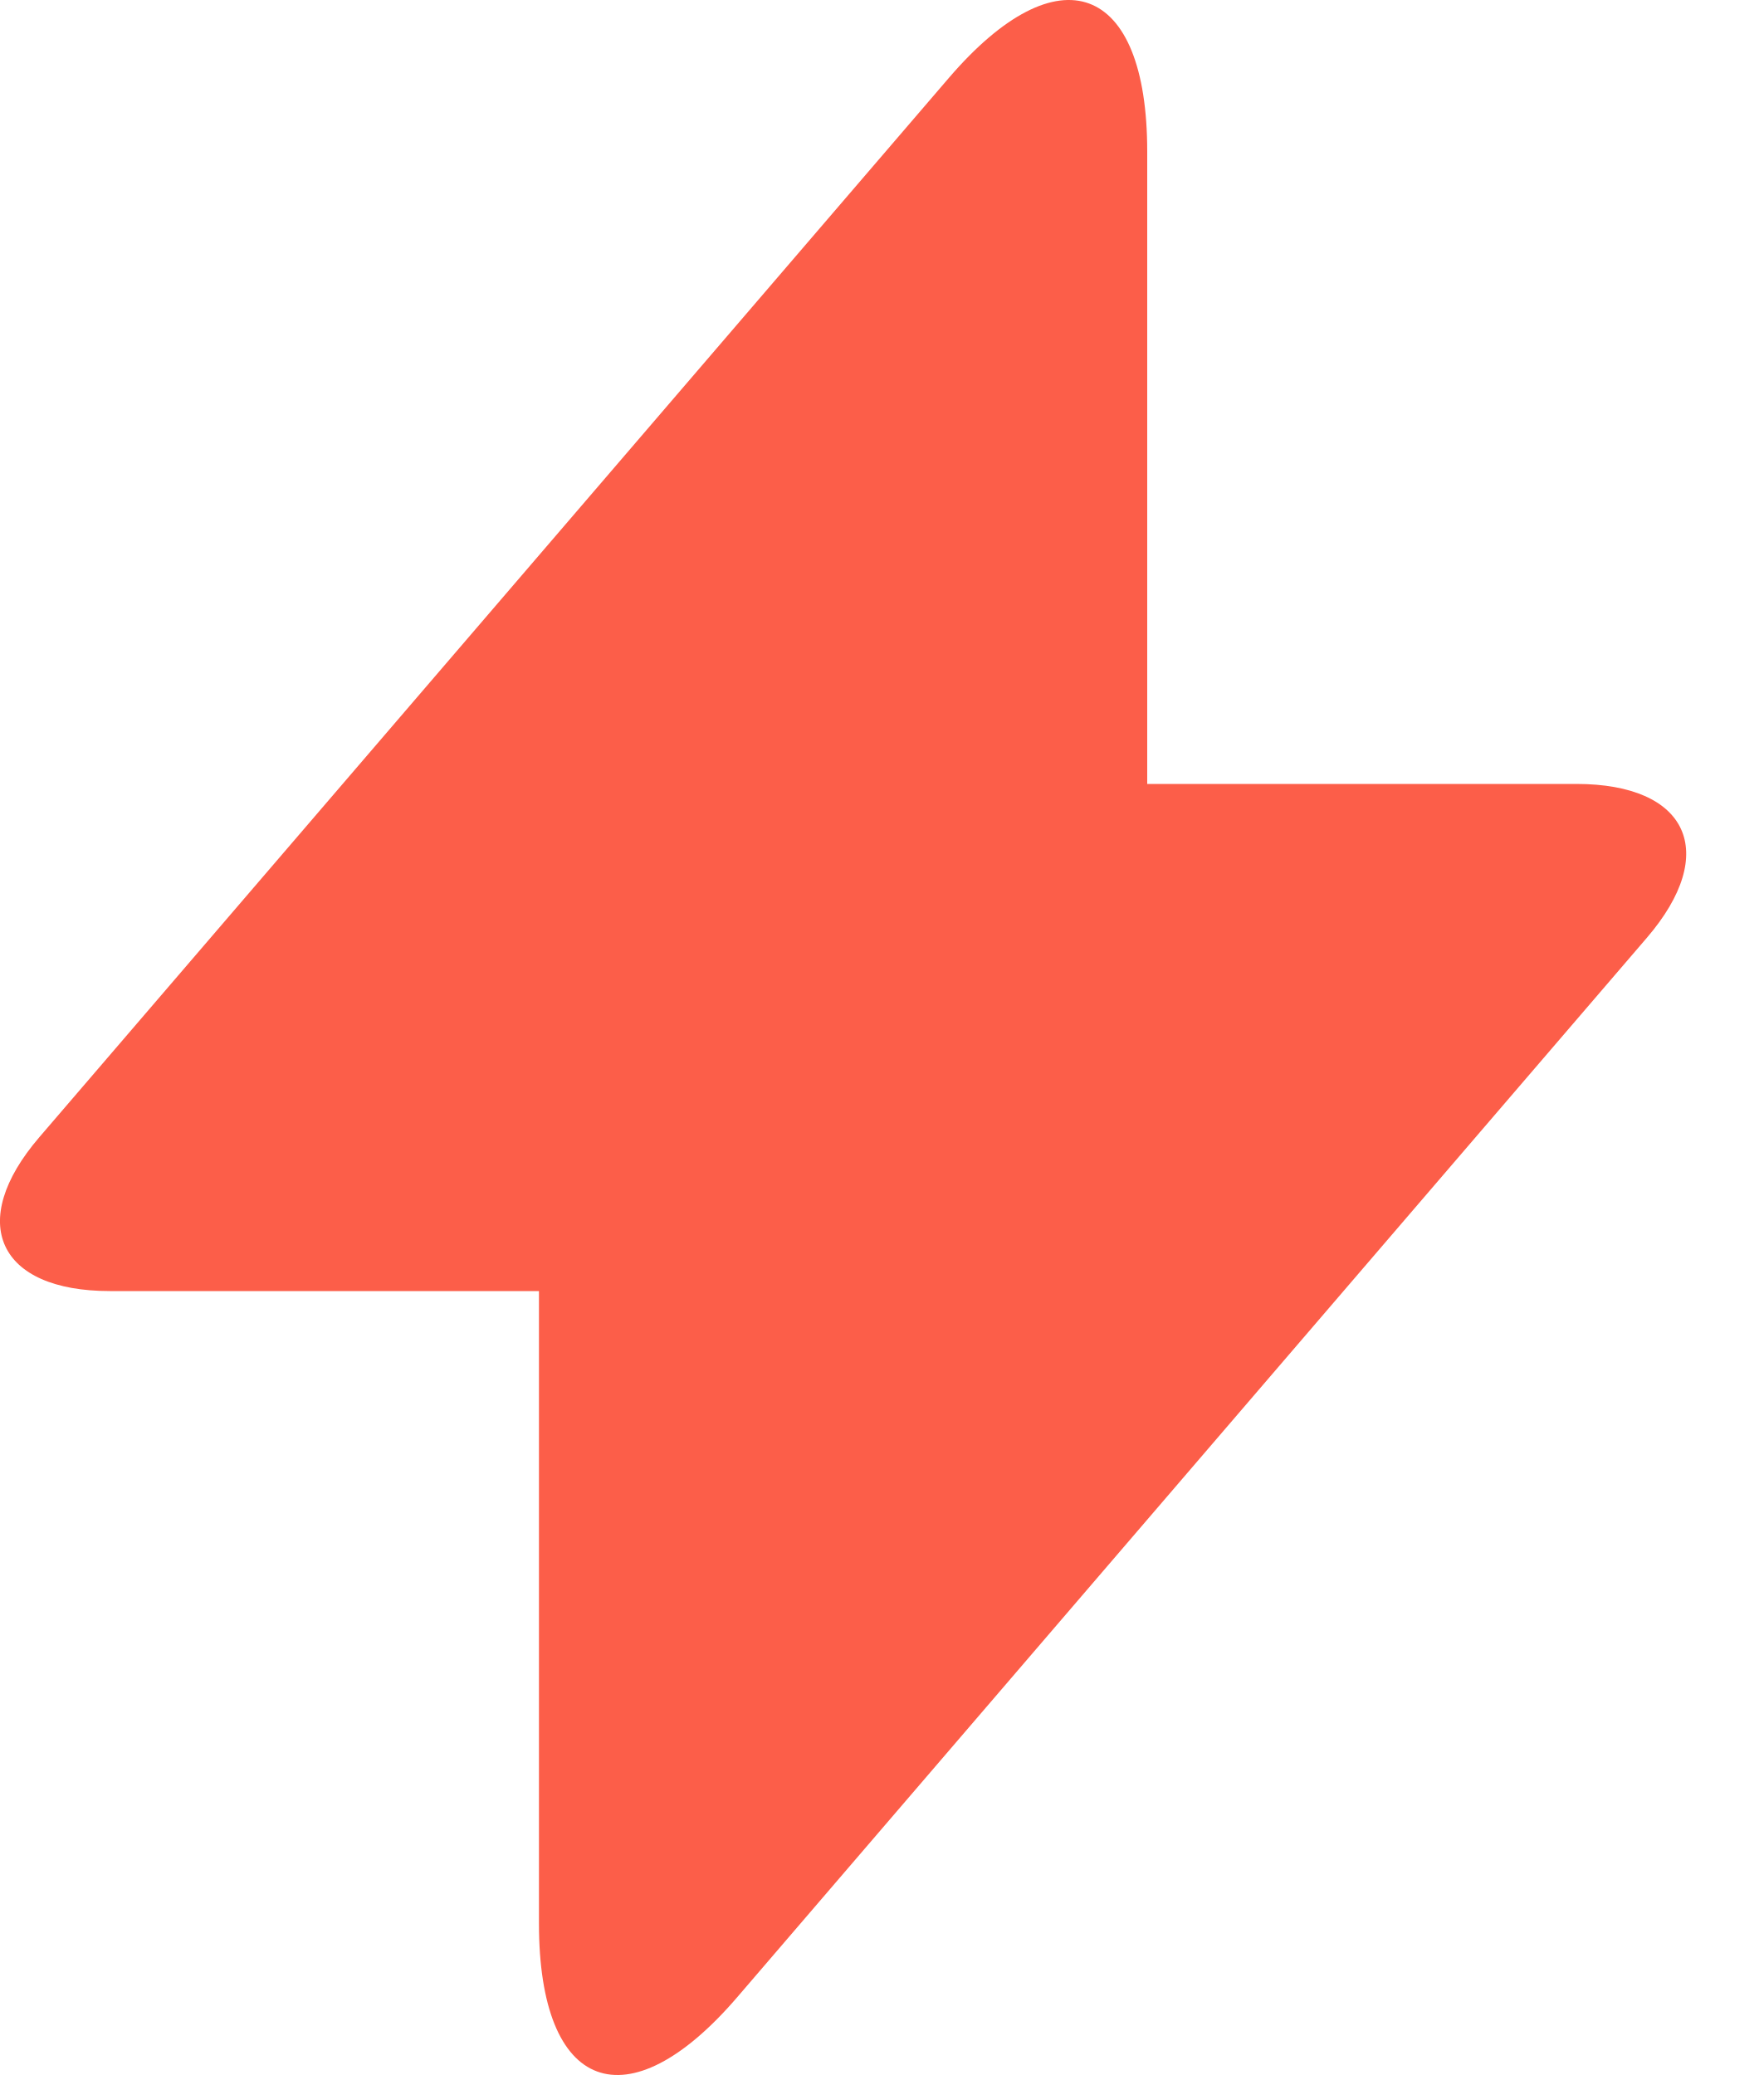
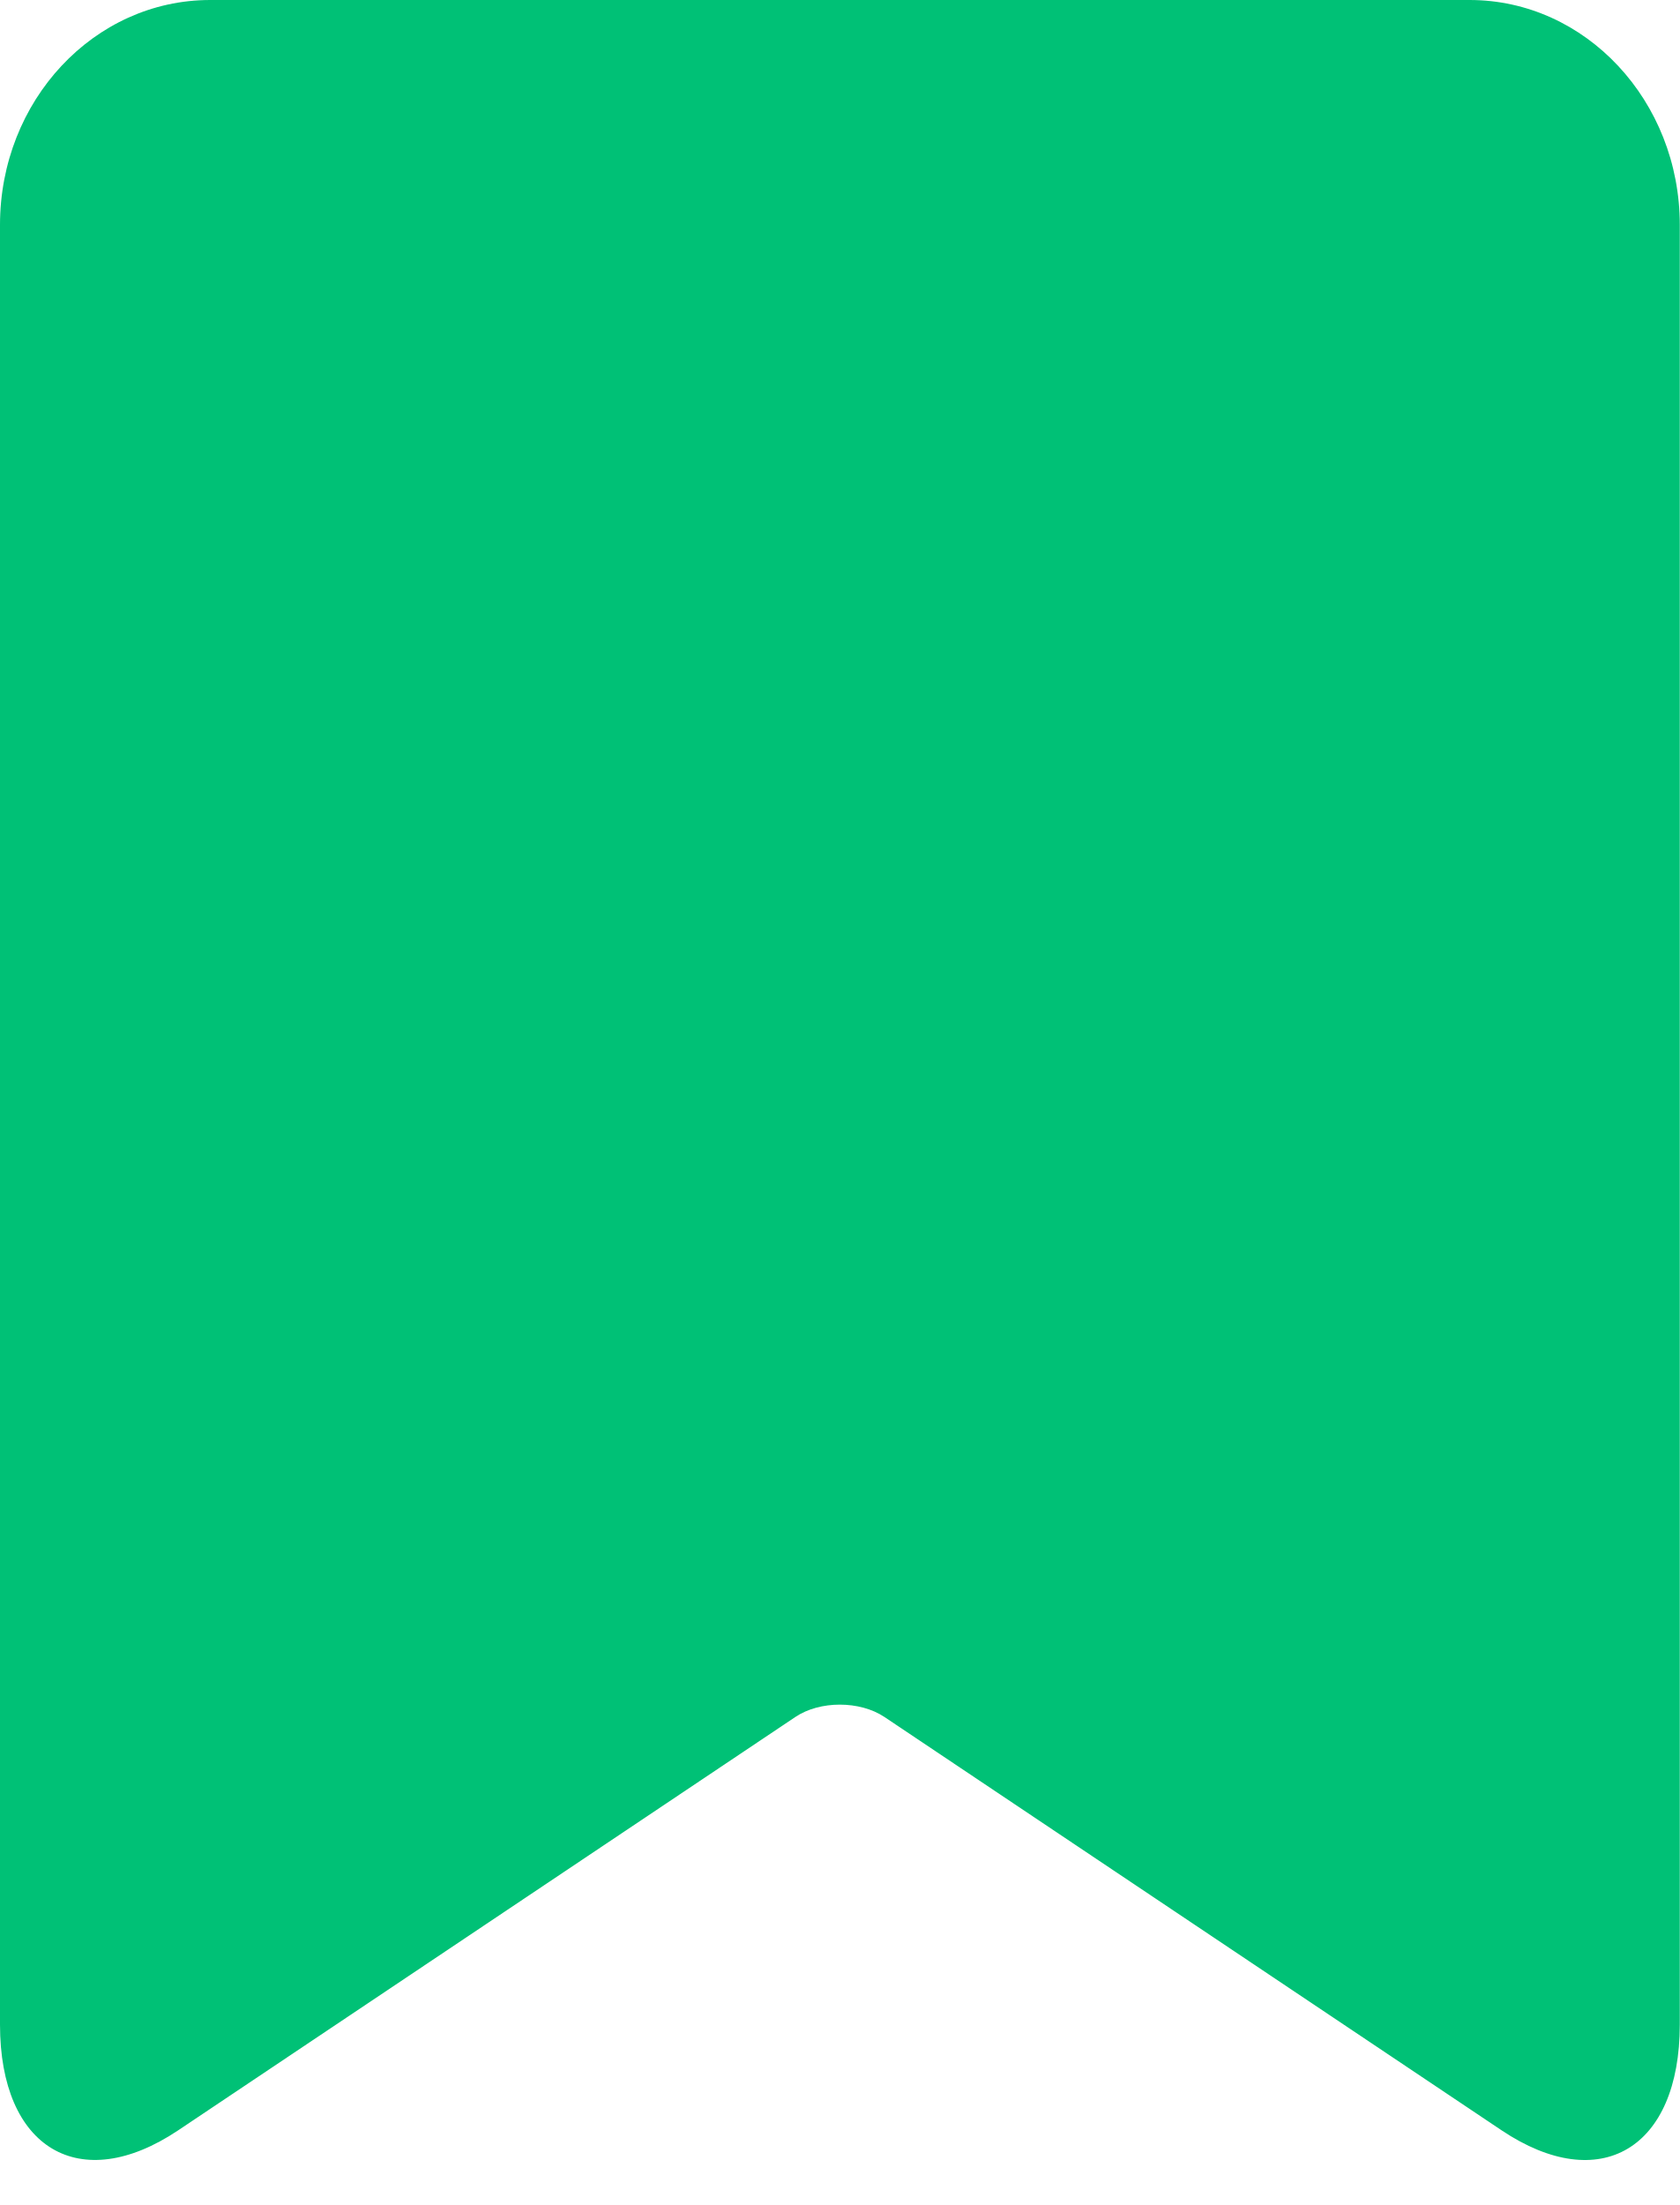
- <svg xmlns="http://www.w3.org/2000/svg" width="17px" height="20px" viewBox="0 0 17 20" version="1.1">
-   <g id="Mobile-MVP" stroke="none" stroke-width="1" fill="none" fill-rule="evenodd">
-     <g id="Mobile:-All-posts-(Aug)" transform="translate(-133, -745)" fill="#FC5E49" fill-rule="nonzero">
-       <g id="App-dock-Copy" transform="translate(0, 732)">
-         <path d="M144.056,20.556 L148.191,20.556 C149.269,20.556 149.576,21.218 148.871,22.039 L140.104,32.251 C139.049,33.479 138.194,33.166 138.194,31.54 L138.194,25.444 L134.059,25.444 C132.981,25.444 132.674,24.782 133.379,23.961 L142.146,13.749 C143.201,12.521 144.056,12.834 144.056,14.46 L144.056,20.556 Z" id="Combined-Shape" />
+ <svg xmlns="http://www.w3.org/2000/svg" width="16px" height="21px" viewBox="0 0 16 21" version="1.1">
+   <g id="New" stroke="none" stroke-width="1" fill="none" fill-rule="evenodd">
+     <g id="Inbox-mobile:-FoC-(long-press)" transform="translate(-33, -651)" fill="#00C176" fill-rule="nonzero">
+       <g id="Group-10" transform="translate(0, 336)">
+         <g id="Group-9" transform="translate(16, 202)">
+           <g id="Group-8" transform="translate(0, 98)">
+             <g id="Group-5">
+               <path d="M19.002,15 L30.998,15 C32.104,15 33,15.962 33,17.142 L33,34.282 C33,35.465 32.24,35.916 31.303,35.289 L25.424,31.352 C25.19,31.196 24.81,31.195 24.576,31.352 L18.697,35.289 C17.76,35.916 17,35.462 17,34.282 L17,17.142 C17,15.959 17.895,15 19.002,15 Z" id="Rectangle-1143" />
+             </g>
+           </g>
+         </g>
      </g>
    </g>
  </g>
</svg>
